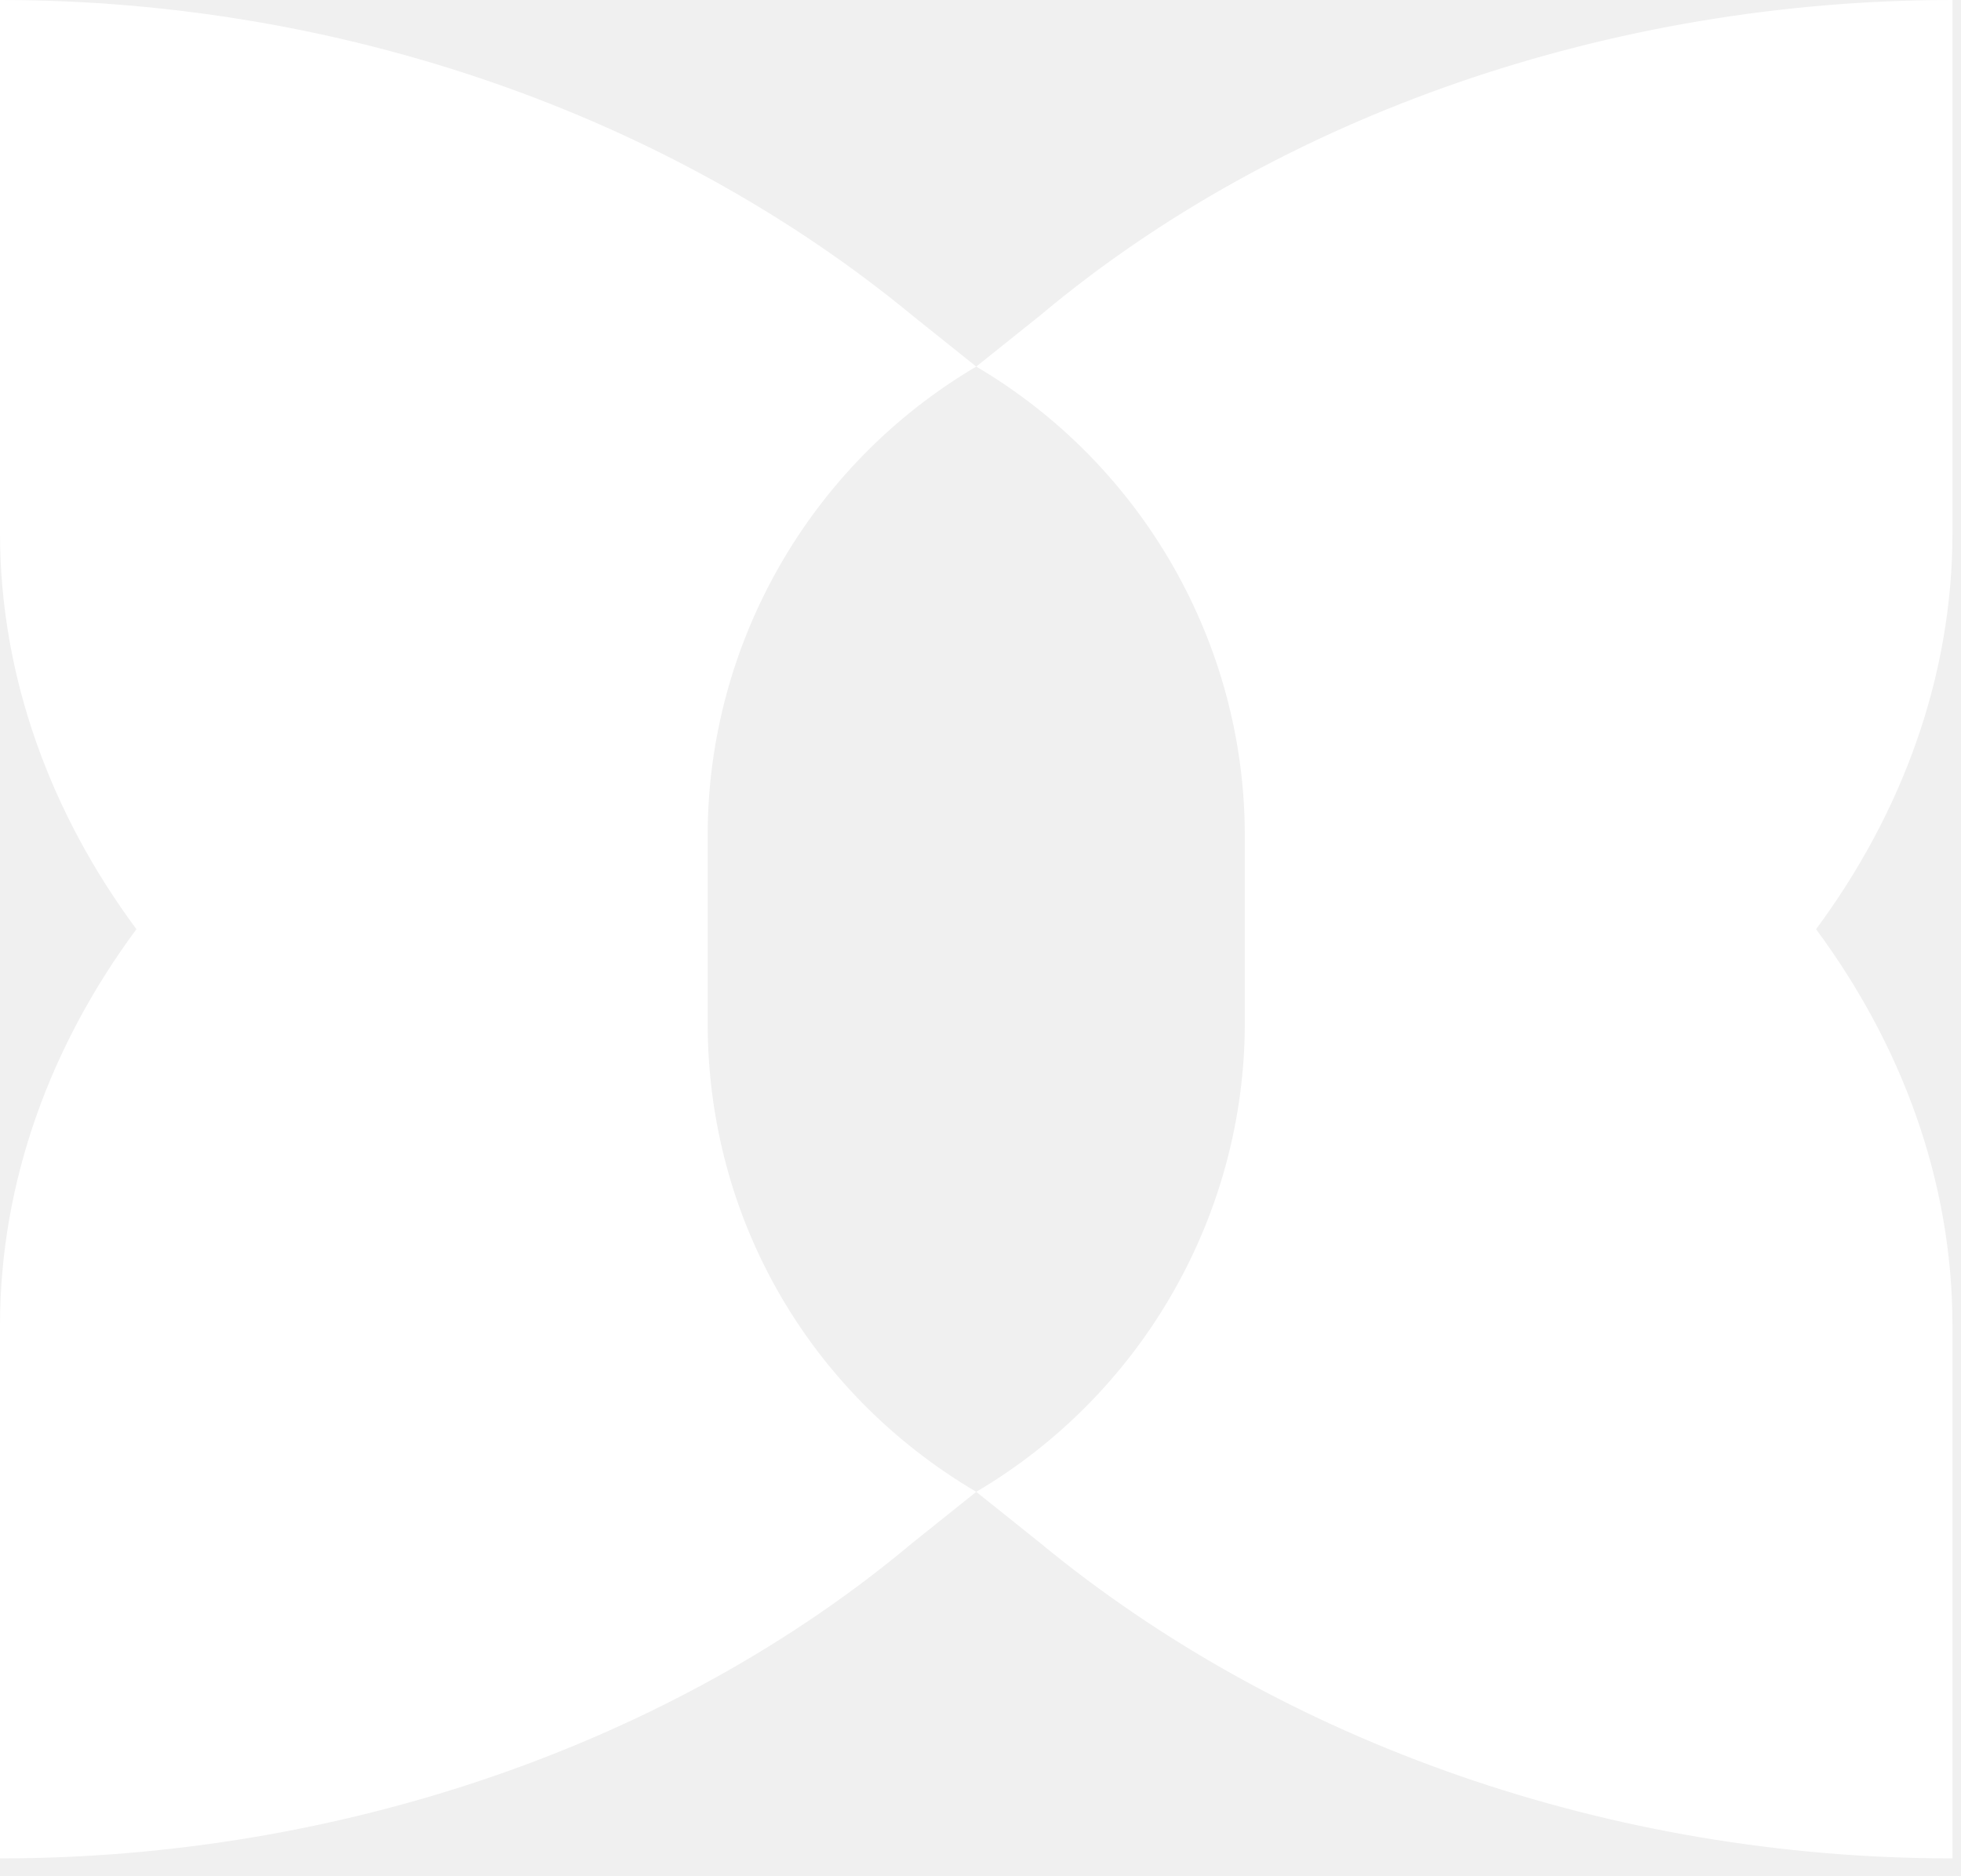
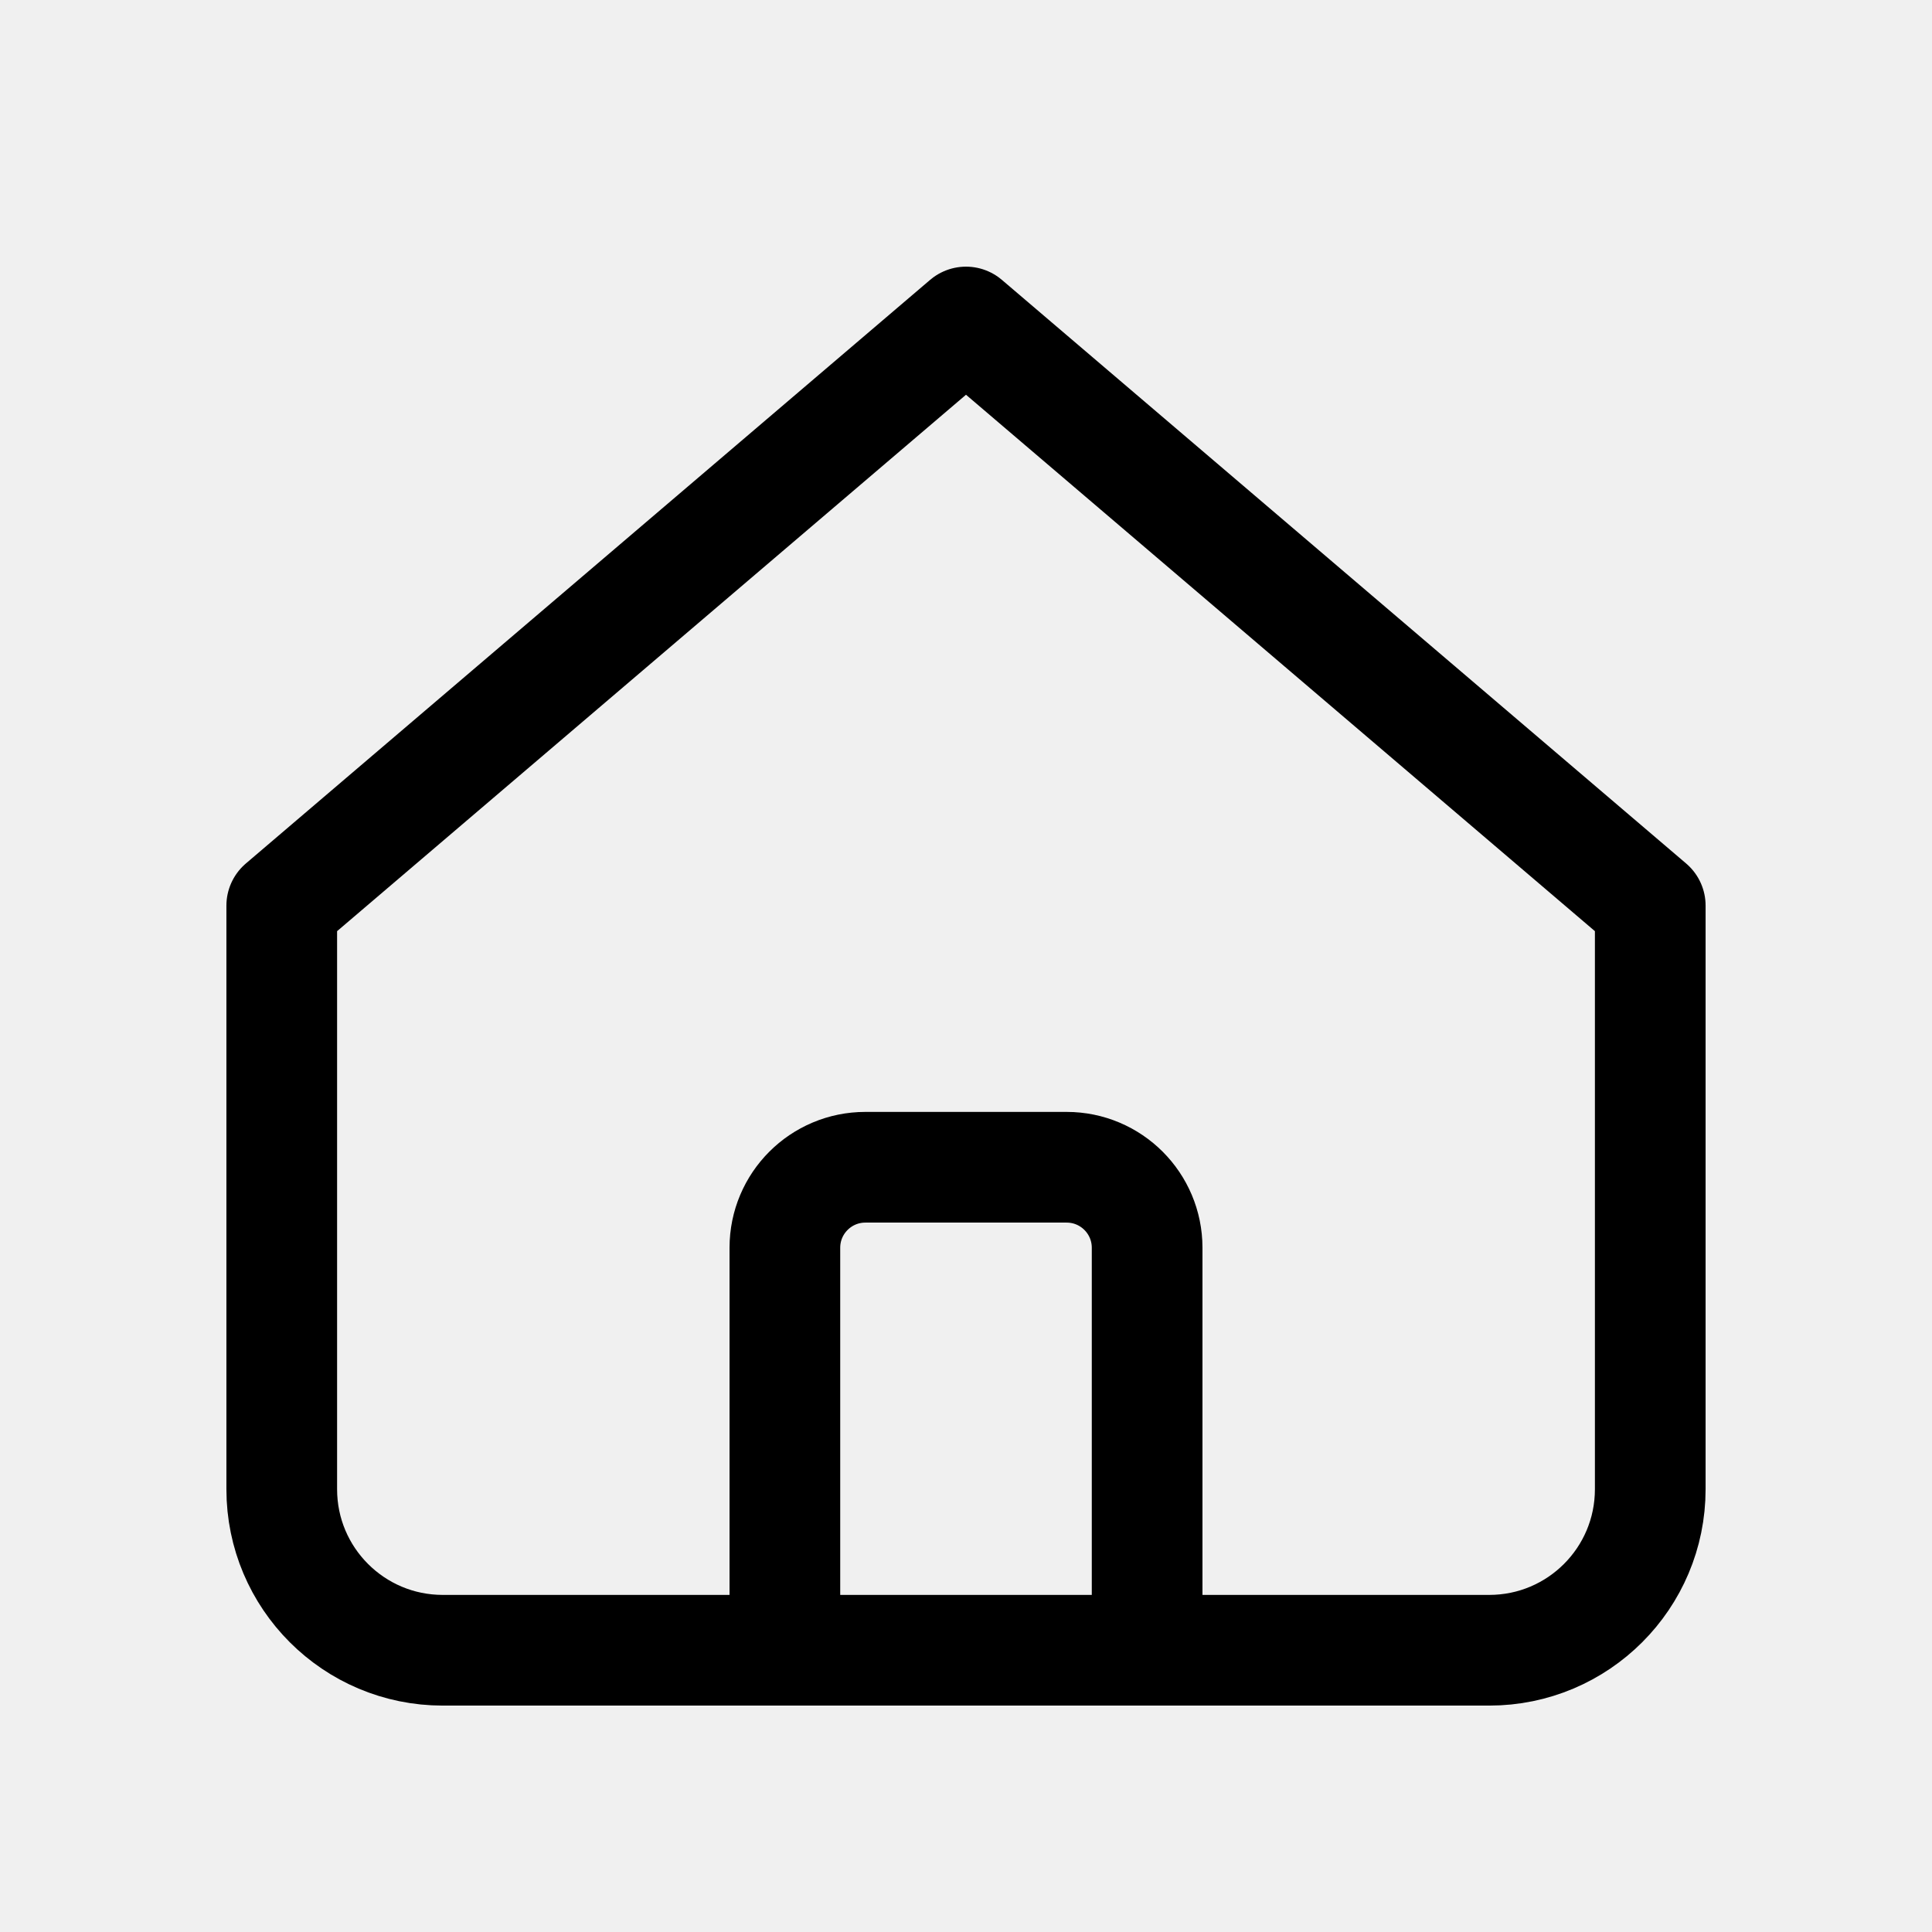
- <svg xmlns="http://www.w3.org/2000/svg" width="46" height="44" viewBox="0 0 46 44" fill="none">
-   <path d="M45.8 12.5V0C37.8 0 30 2.7 24.4 7.4L22.9 8.6L21.4 7.4C15.7 2.7 8 0 0 0V12.5C0 15.9 1.2 19.1 3.2 21.8C1.2 24.5 0 27.7 0 31.1V43.6C8 43.6 15.8 40.9 21.4 36.2L22.9 35C19 32.7 16.6 28.6 16.6 24V19.6C16.6 15.1 19 10.9 22.9 8.6C26.8 10.9 29.2 15.1 29.2 19.6V24C29.2 28.5 26.8 32.7 22.9 35L24.4 36.2C30.1 40.9 37.8 43.6 45.8 43.6V31.1C45.8 27.7 44.6 24.5 42.6 21.8C44.6 19.1 45.8 15.9 45.8 12.5Z" fill="white" />
+ <svg xmlns="http://www.w3.org/2000/svg" viewBox="0 0 48 48" fill="none" aria-hidden="true">
+   <path d="M7 22.5 L24 8 L41 22.5 V37 A4 4 0 0 1 37 41 H11 A4 4 0 0 1 7 37 Z" stroke="currentColor" stroke-width="2.75" stroke-linejoin="round" stroke-linecap="round" />
+   <path d="M19.5 41 V31 A2 2 0 0 1 21.5 29 H26.5 A2 2 0 0 1 28.5 31 V41" stroke="currentColor" stroke-width="2.75" stroke-linejoin="round" stroke-linecap="round" />
</svg>
